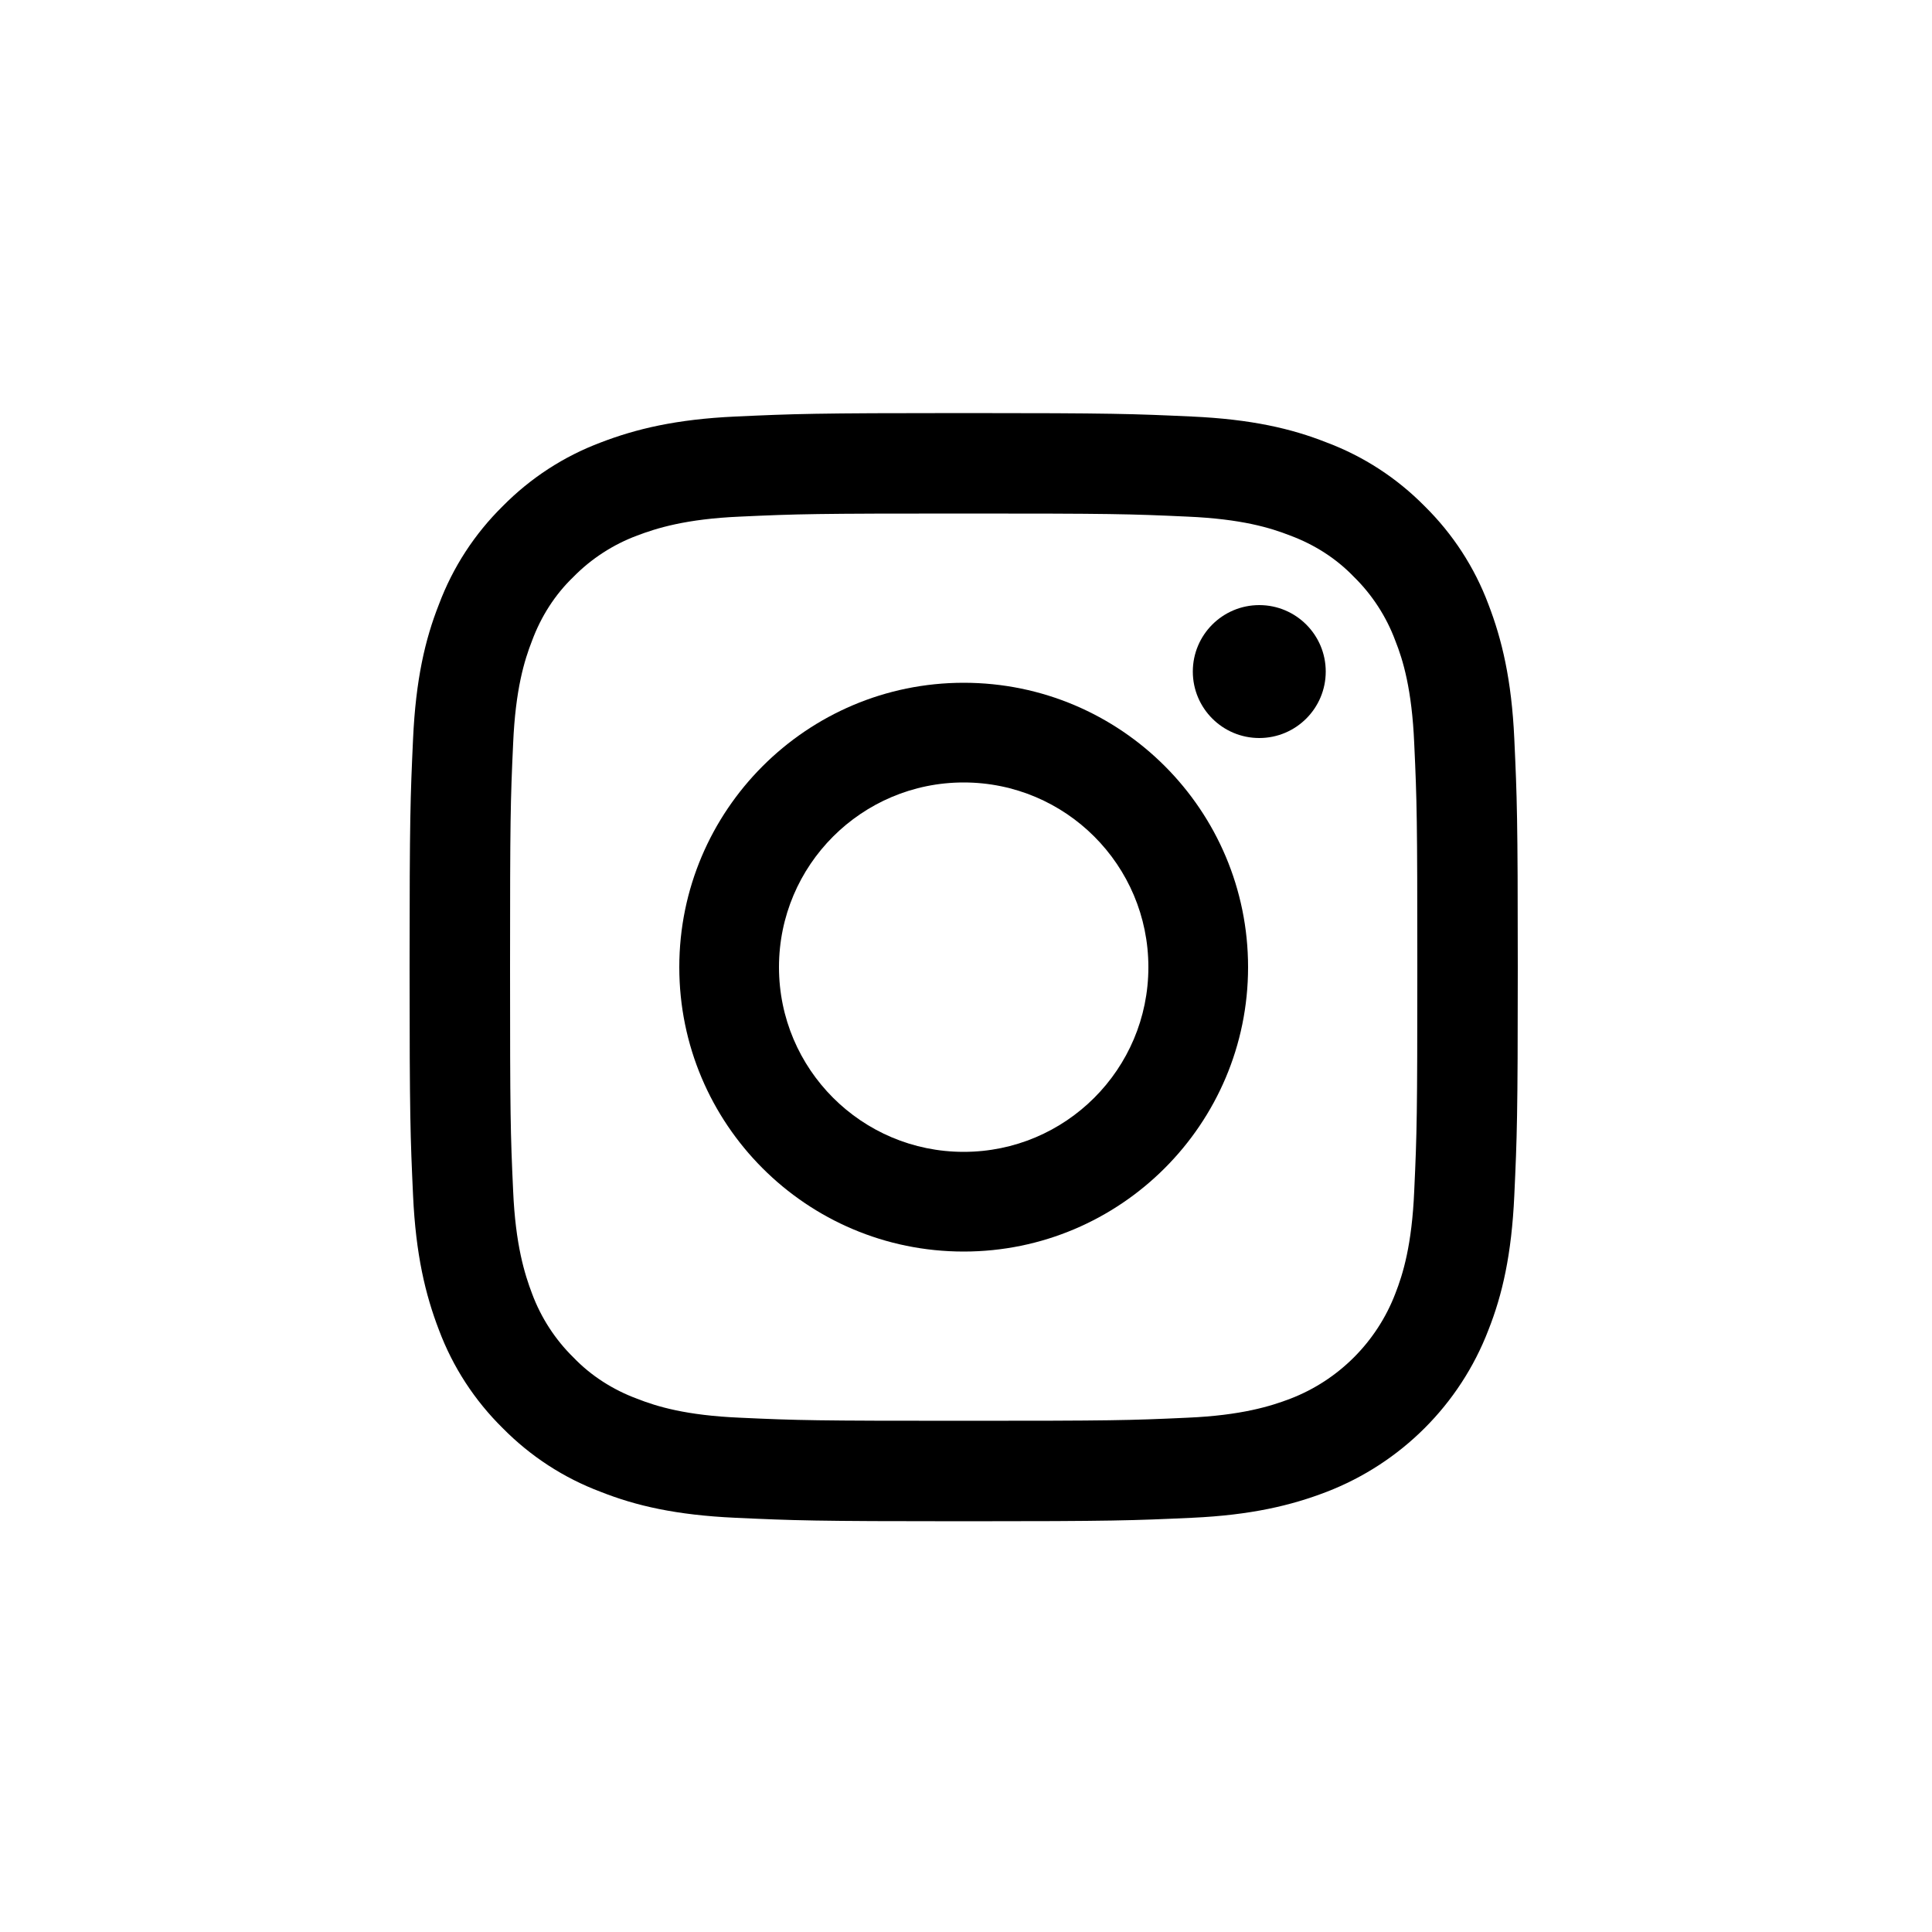
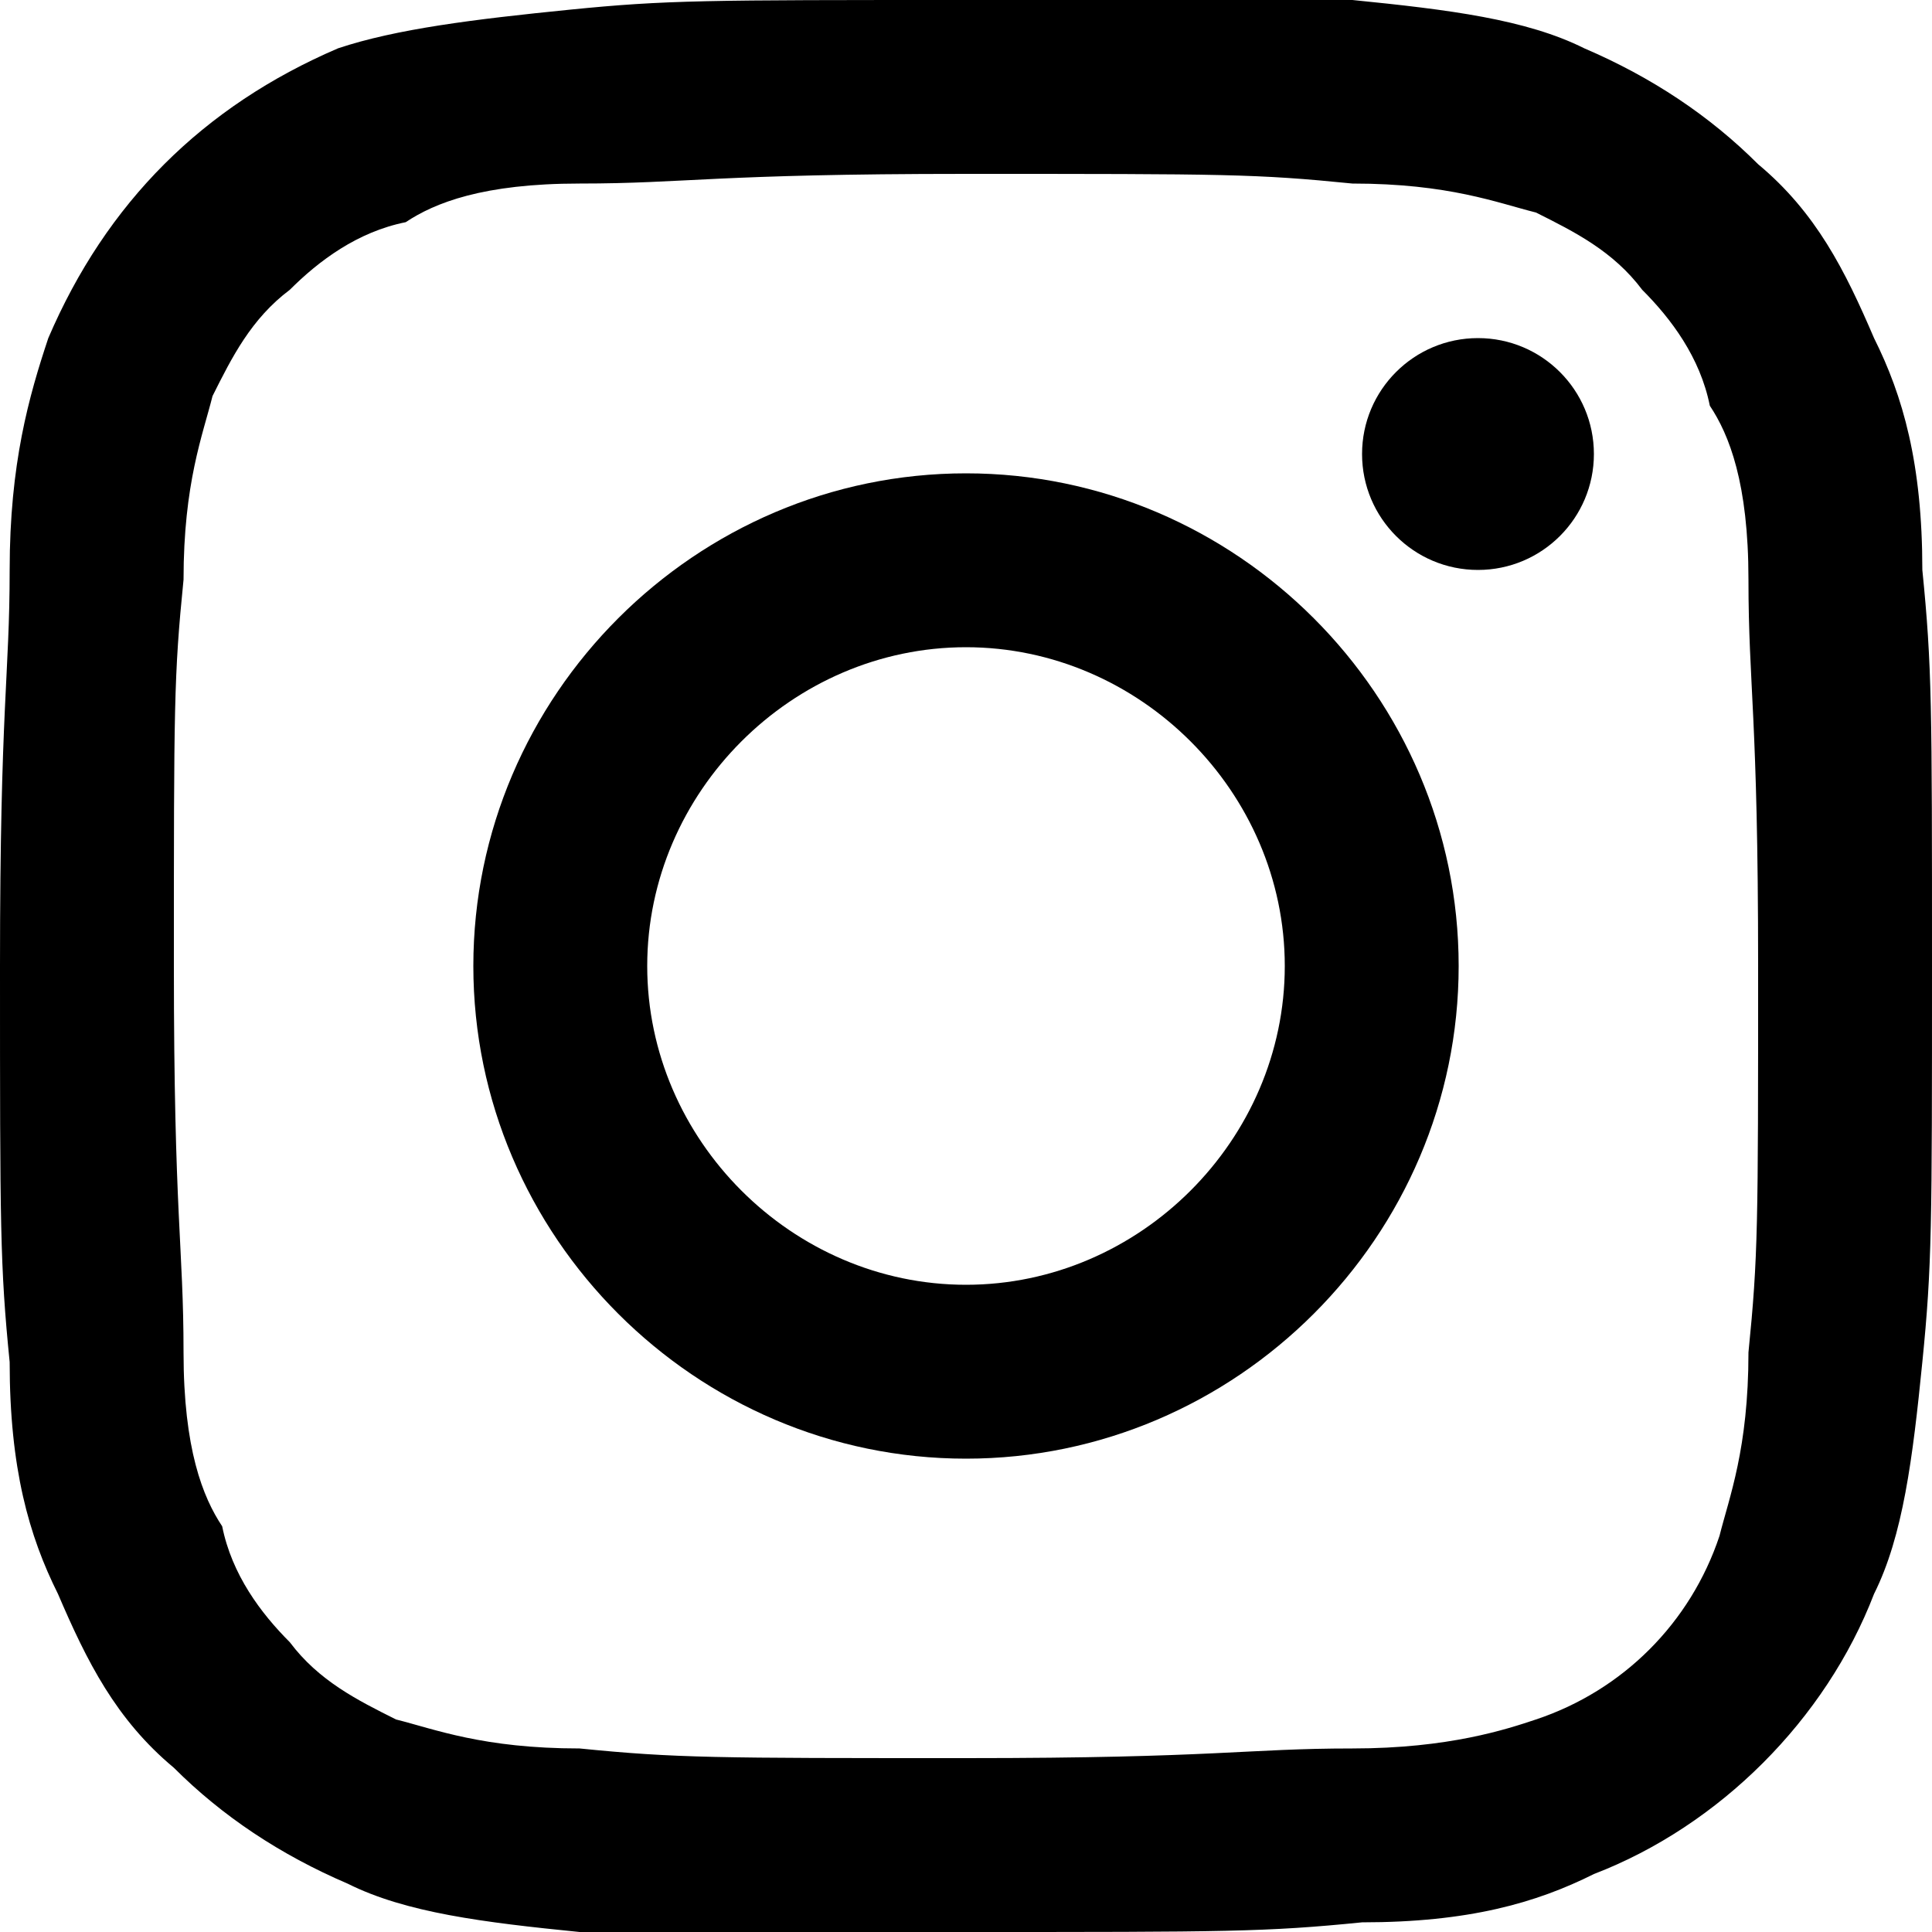
- <svg xmlns="http://www.w3.org/2000/svg" version="1.1" id="Ebene_1" x="0px" y="0px" viewBox="0 0 500 500" style="enable-background:new 0 0 500 500;" xml:space="preserve">
-   <path d="M391.9,191.2c-0.7-15.3-3.2-25.7-6.7-34.8c-3.6-9.6-9.2-18.2-16.5-25.4c-7.2-7.3-15.8-12.9-25.4-16.5  c-9.1-3.6-19.5-6-34.8-6.7s-20.2-0.9-59.1-0.9c-38.9,0-43.8,0.2-59.1,0.9s-25.7,3.2-34.8,6.7c-9.6,3.6-18.2,9.2-25.4,16.5  c-7.3,7.2-12.9,15.8-16.5,25.4c-3.6,9.1-6,19.5-6.7,34.8c-0.7,15.3-0.9,20.2-0.9,59.1c0,38.9,0.2,43.8,0.9,59.1  c0.7,15.3,3.2,25.7,6.7,34.8c3.6,9.6,9.2,18.2,16.5,25.4c7.2,7.3,15.8,12.9,25.4,16.5c9.1,3.6,19.5,6,34.8,6.7s20.2,0.9,59.1,0.9  c38.9,0,43.8-0.2,59.1-0.9s25.7-3.2,34.8-6.7c19.2-7.4,34.5-22.6,41.9-41.9c3.6-9.1,6-19.5,6.7-34.8c0.7-15.3,0.9-20.2,0.9-59.1  C392.8,211.4,392.6,206.5,391.9,191.2z M366,308.2c-0.6,14-2.9,21.5-4.9,26.6c-4.8,12.5-14.7,22.4-27.2,27.2  c-5,1.9-12.6,4.3-26.6,4.9c-15.1,0.7-19.6,0.8-57.9,0.8c-38.3,0-42.8-0.1-57.9-0.8c-14-0.6-21.5-2.9-26.6-4.9  c-6.2-2.3-11.9-5.9-16.5-10.7c-4.7-4.6-8.4-10.3-10.7-16.5c-1.9-5-4.3-12.6-4.9-26.6c-0.7-15.1-0.8-19.6-0.8-57.9  c0-38.2,0.1-42.8,0.8-57.9c0.6-14,2.9-21.5,4.9-26.6c2.3-6.2,5.9-11.9,10.7-16.5c4.6-4.7,10.3-8.4,16.5-10.7  c5-1.9,12.6-4.3,26.6-4.9c15.1-0.7,19.6-0.8,57.9-0.8c38.2,0,42.8,0.1,57.9,0.8c14,0.6,21.5,2.9,26.6,4.9  c6.2,2.3,11.9,5.9,16.5,10.7c4.7,4.6,8.4,10.3,10.7,16.5c2,5,4.3,12.6,4.9,26.6c0.7,15.1,0.8,19.6,0.8,57.9  C366.8,288.5,366.7,293.1,366,308.2z" fill="black" />
-   <circle cx="325.9" cy="173.8" r="17.2" fill="black" />
-   <path d="M249.4,176.7c-40.6,0-73.6,33-73.6,73.6c0,40.6,32.9,73.6,73.6,73.6c40.6,0,73.6-33,73.6-73.6  C323,209.7,290.1,176.7,249.4,176.7z M249.4,298.1c-26.4,0-47.8-21.4-47.8-47.8c0-26.4,21.4-47.8,47.8-47.8  c26.4,0,47.8,21.4,47.8,47.8C297.2,276.7,275.8,298.1,249.4,298.1z" fill="black" />
+ <svg xmlns="http://www.w3.org/2000/svg" width="20" height="20" viewBox="0 0 20 20" fill="none">
+   <path d="M19.9,5.9c0-1.1-0.2-1.8-0.5-2.4c-0.3-0.7-0.6-1.3-1.2-1.8c-0.5-0.5-1.1-0.9-1.8-1.2c-0.6-0.3-1.4-0.4-2.4-0.5S12.7,0,10,0  S6.9,0,5.9,0.1S4.1,0.3,3.5,0.5C2.8,0.8,2.2,1.2,1.7,1.7C1.2,2.2,0.8,2.8,0.5,3.5C0.3,4.1,0.1,4.8,0.1,5.9S0,7.3,0,10s0,3.1,0.1,4.1  c0,1.1,0.2,1.8,0.5,2.4c0.3,0.7,0.6,1.3,1.2,1.8c0.5,0.5,1.1,0.9,1.8,1.2c0.6,0.3,1.4,0.4,2.4,0.5C6.9,20,7.3,20,10,20  s3.1,0,4.1-0.1c1.1,0,1.8-0.2,2.4-0.5c1.3-0.5,2.4-1.6,2.9-2.9c0.3-0.6,0.4-1.4,0.5-2.4S20,12.7,20,10S20,6.9,19.9,5.9z M18.1,14  c0,1-0.2,1.5-0.3,1.9c-0.3,0.9-1,1.6-1.9,1.9c-0.3,0.1-0.9,0.3-1.9,0.3c-1.1,0-1.4,0.1-4,0.1s-3,0-4-0.1c-1,0-1.5-0.2-1.9-0.3  C3.7,17.6,3.3,17.4,3,17c-0.3-0.3-0.6-0.7-0.7-1.2C2.1,15.5,1.9,15,1.9,14c0-1.1-0.1-1.4-0.1-4c0-2.7,0-3,0.1-4c0-1,0.2-1.5,0.3-1.9  C2.4,3.7,2.6,3.3,3,3c0.3-0.3,0.7-0.6,1.2-0.7C4.5,2.1,5,1.9,6,1.9c1.1,0,1.4-0.1,4-0.1c2.7,0,3,0,4,0.1c1,0,1.5,0.2,1.9,0.3  C16.3,2.4,16.7,2.6,17,3c0.3,0.3,0.6,0.7,0.7,1.2C17.9,4.5,18.1,5,18.1,6c0,1.1,0.1,1.4,0.1,4C18.2,12.7,18.2,13,18.1,14z" fill="black" />
+   <circle cx="15.3" cy="4.7" r="1.2" fill="black" />
+   <path d="M10,4.9c-2.8,0-5.1,2.3-5.1,5.1s2.3,5.1,5.1,5.1c2.8,0,5.1-2.3,5.1-5.1S12.8,4.9,10,4.9z M10,13.3c-1.8,0-3.3-1.5-3.3-3.3  c0-1.8,1.5-3.3,3.3-3.3s3.3,1.5,3.3,3.3C13.3,11.8,11.8,13.3,10,13.3z" fill="black" />
</svg>
